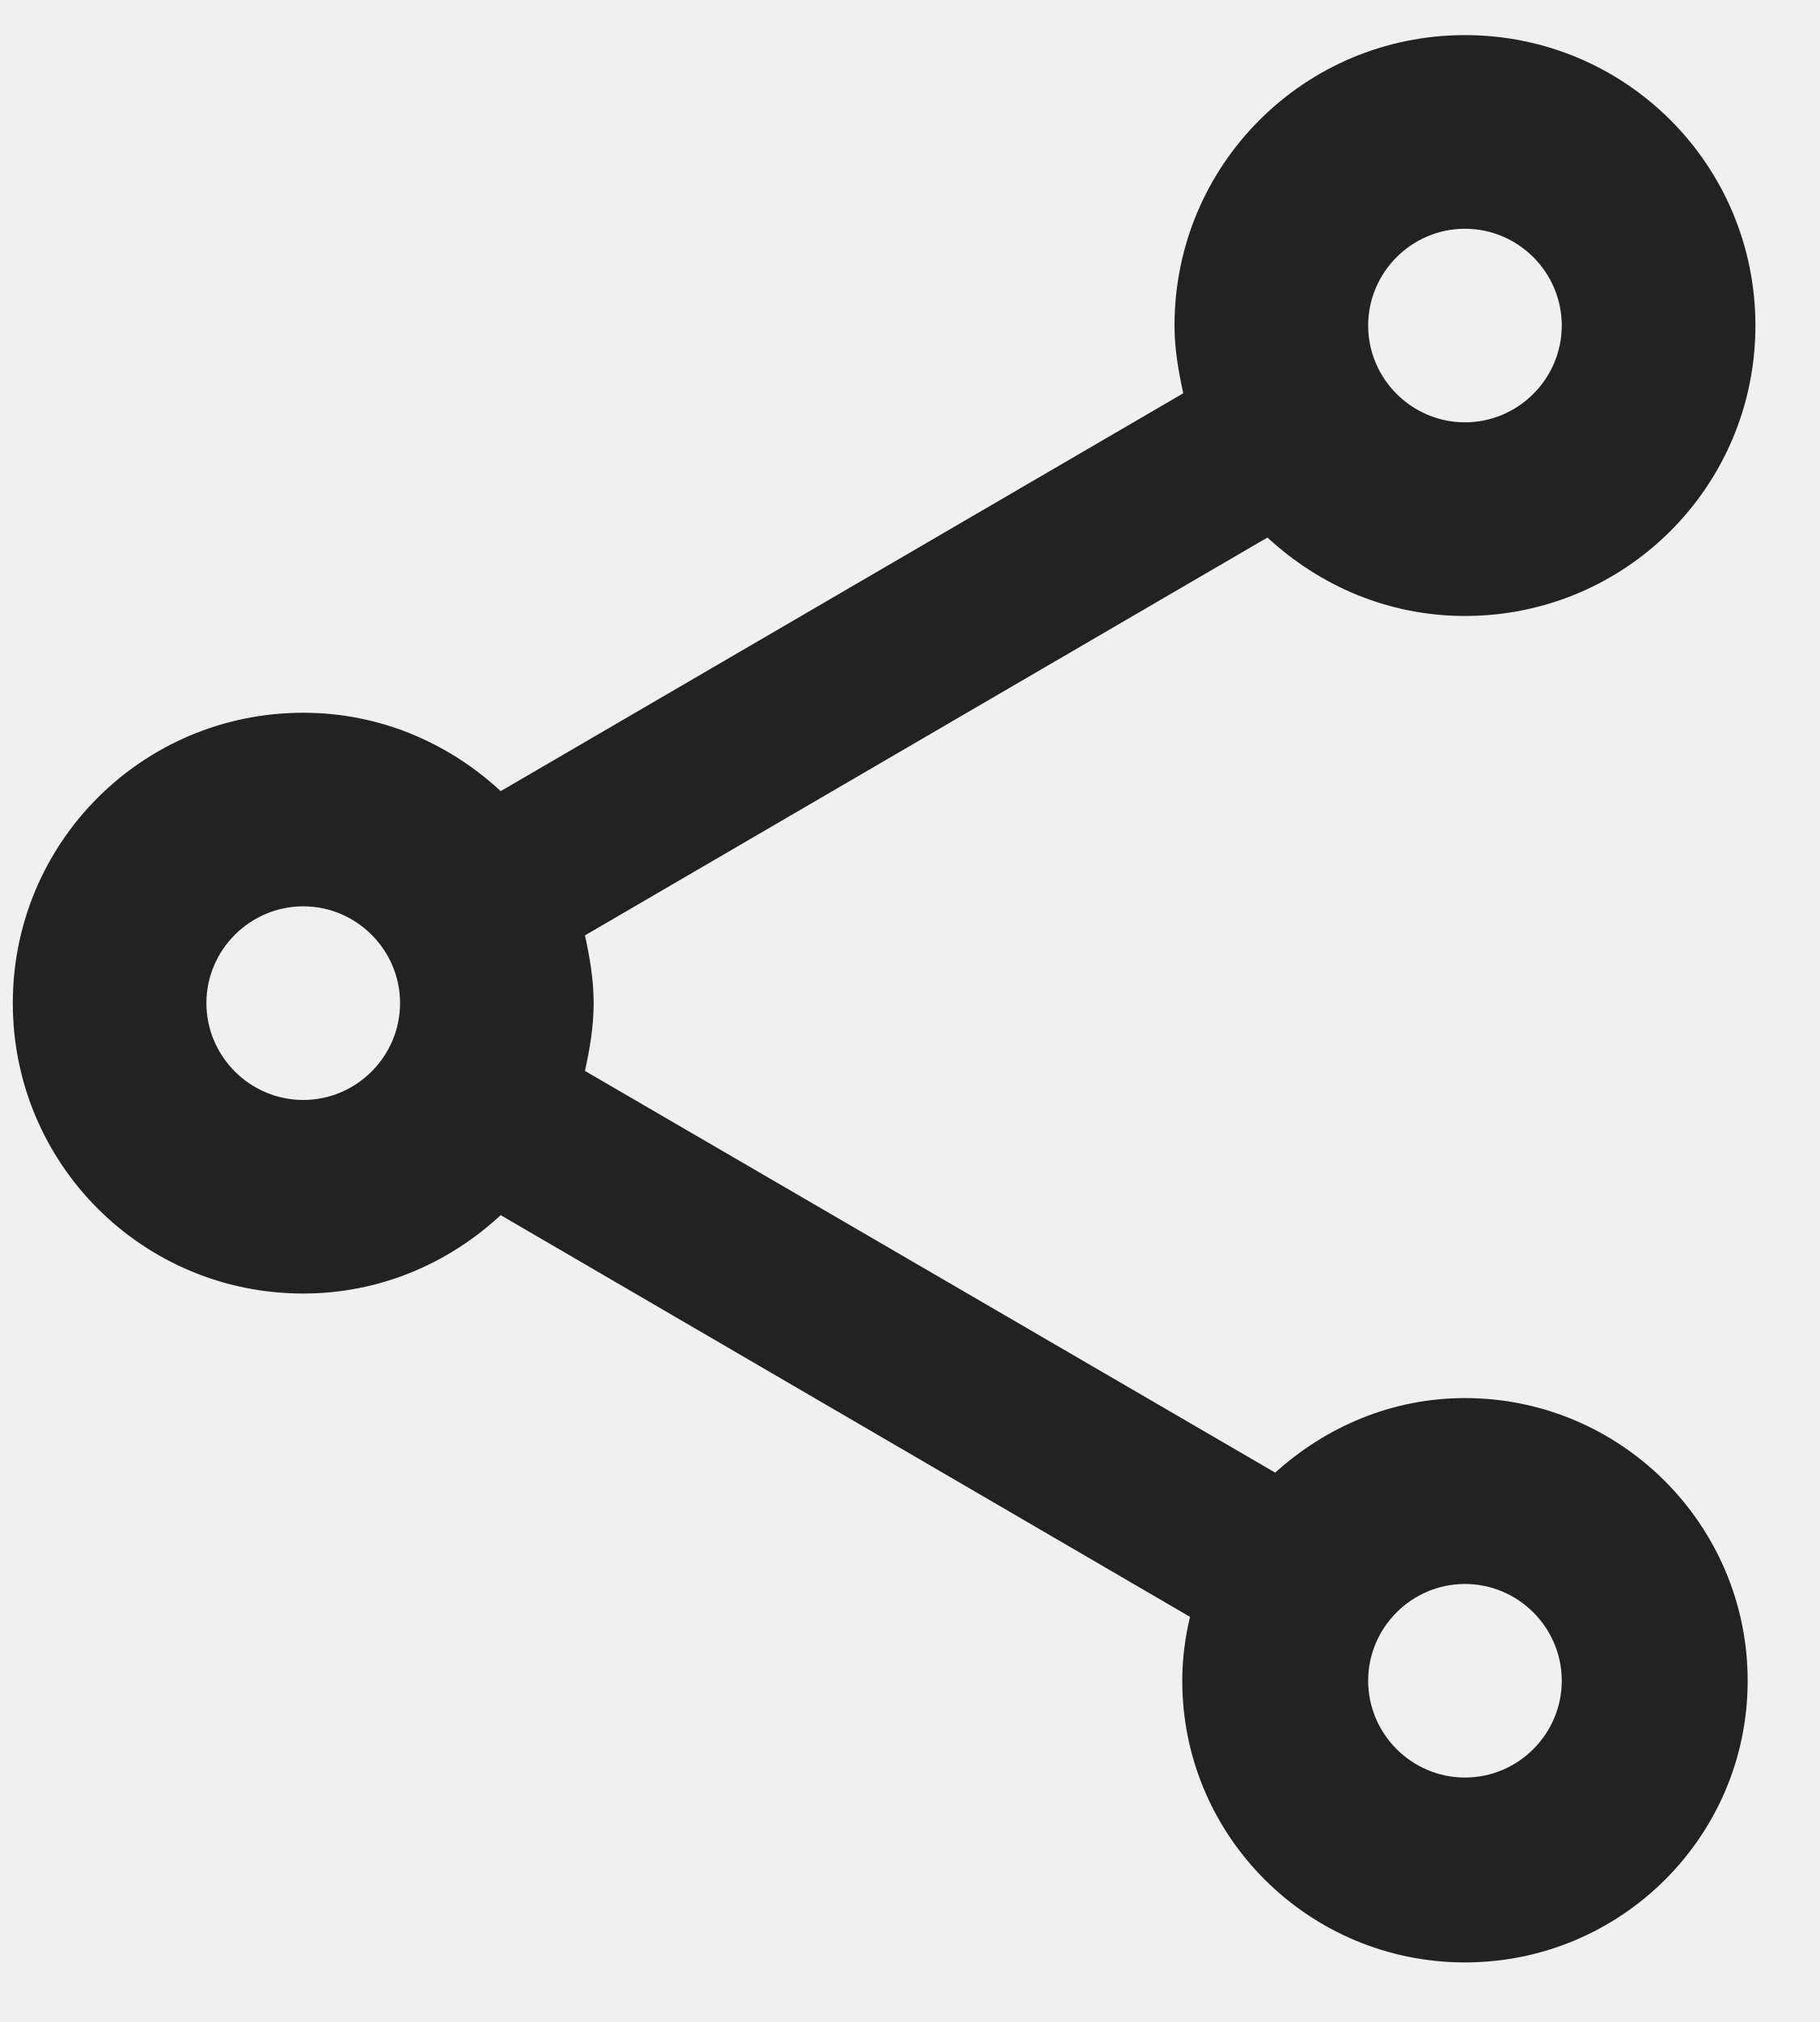
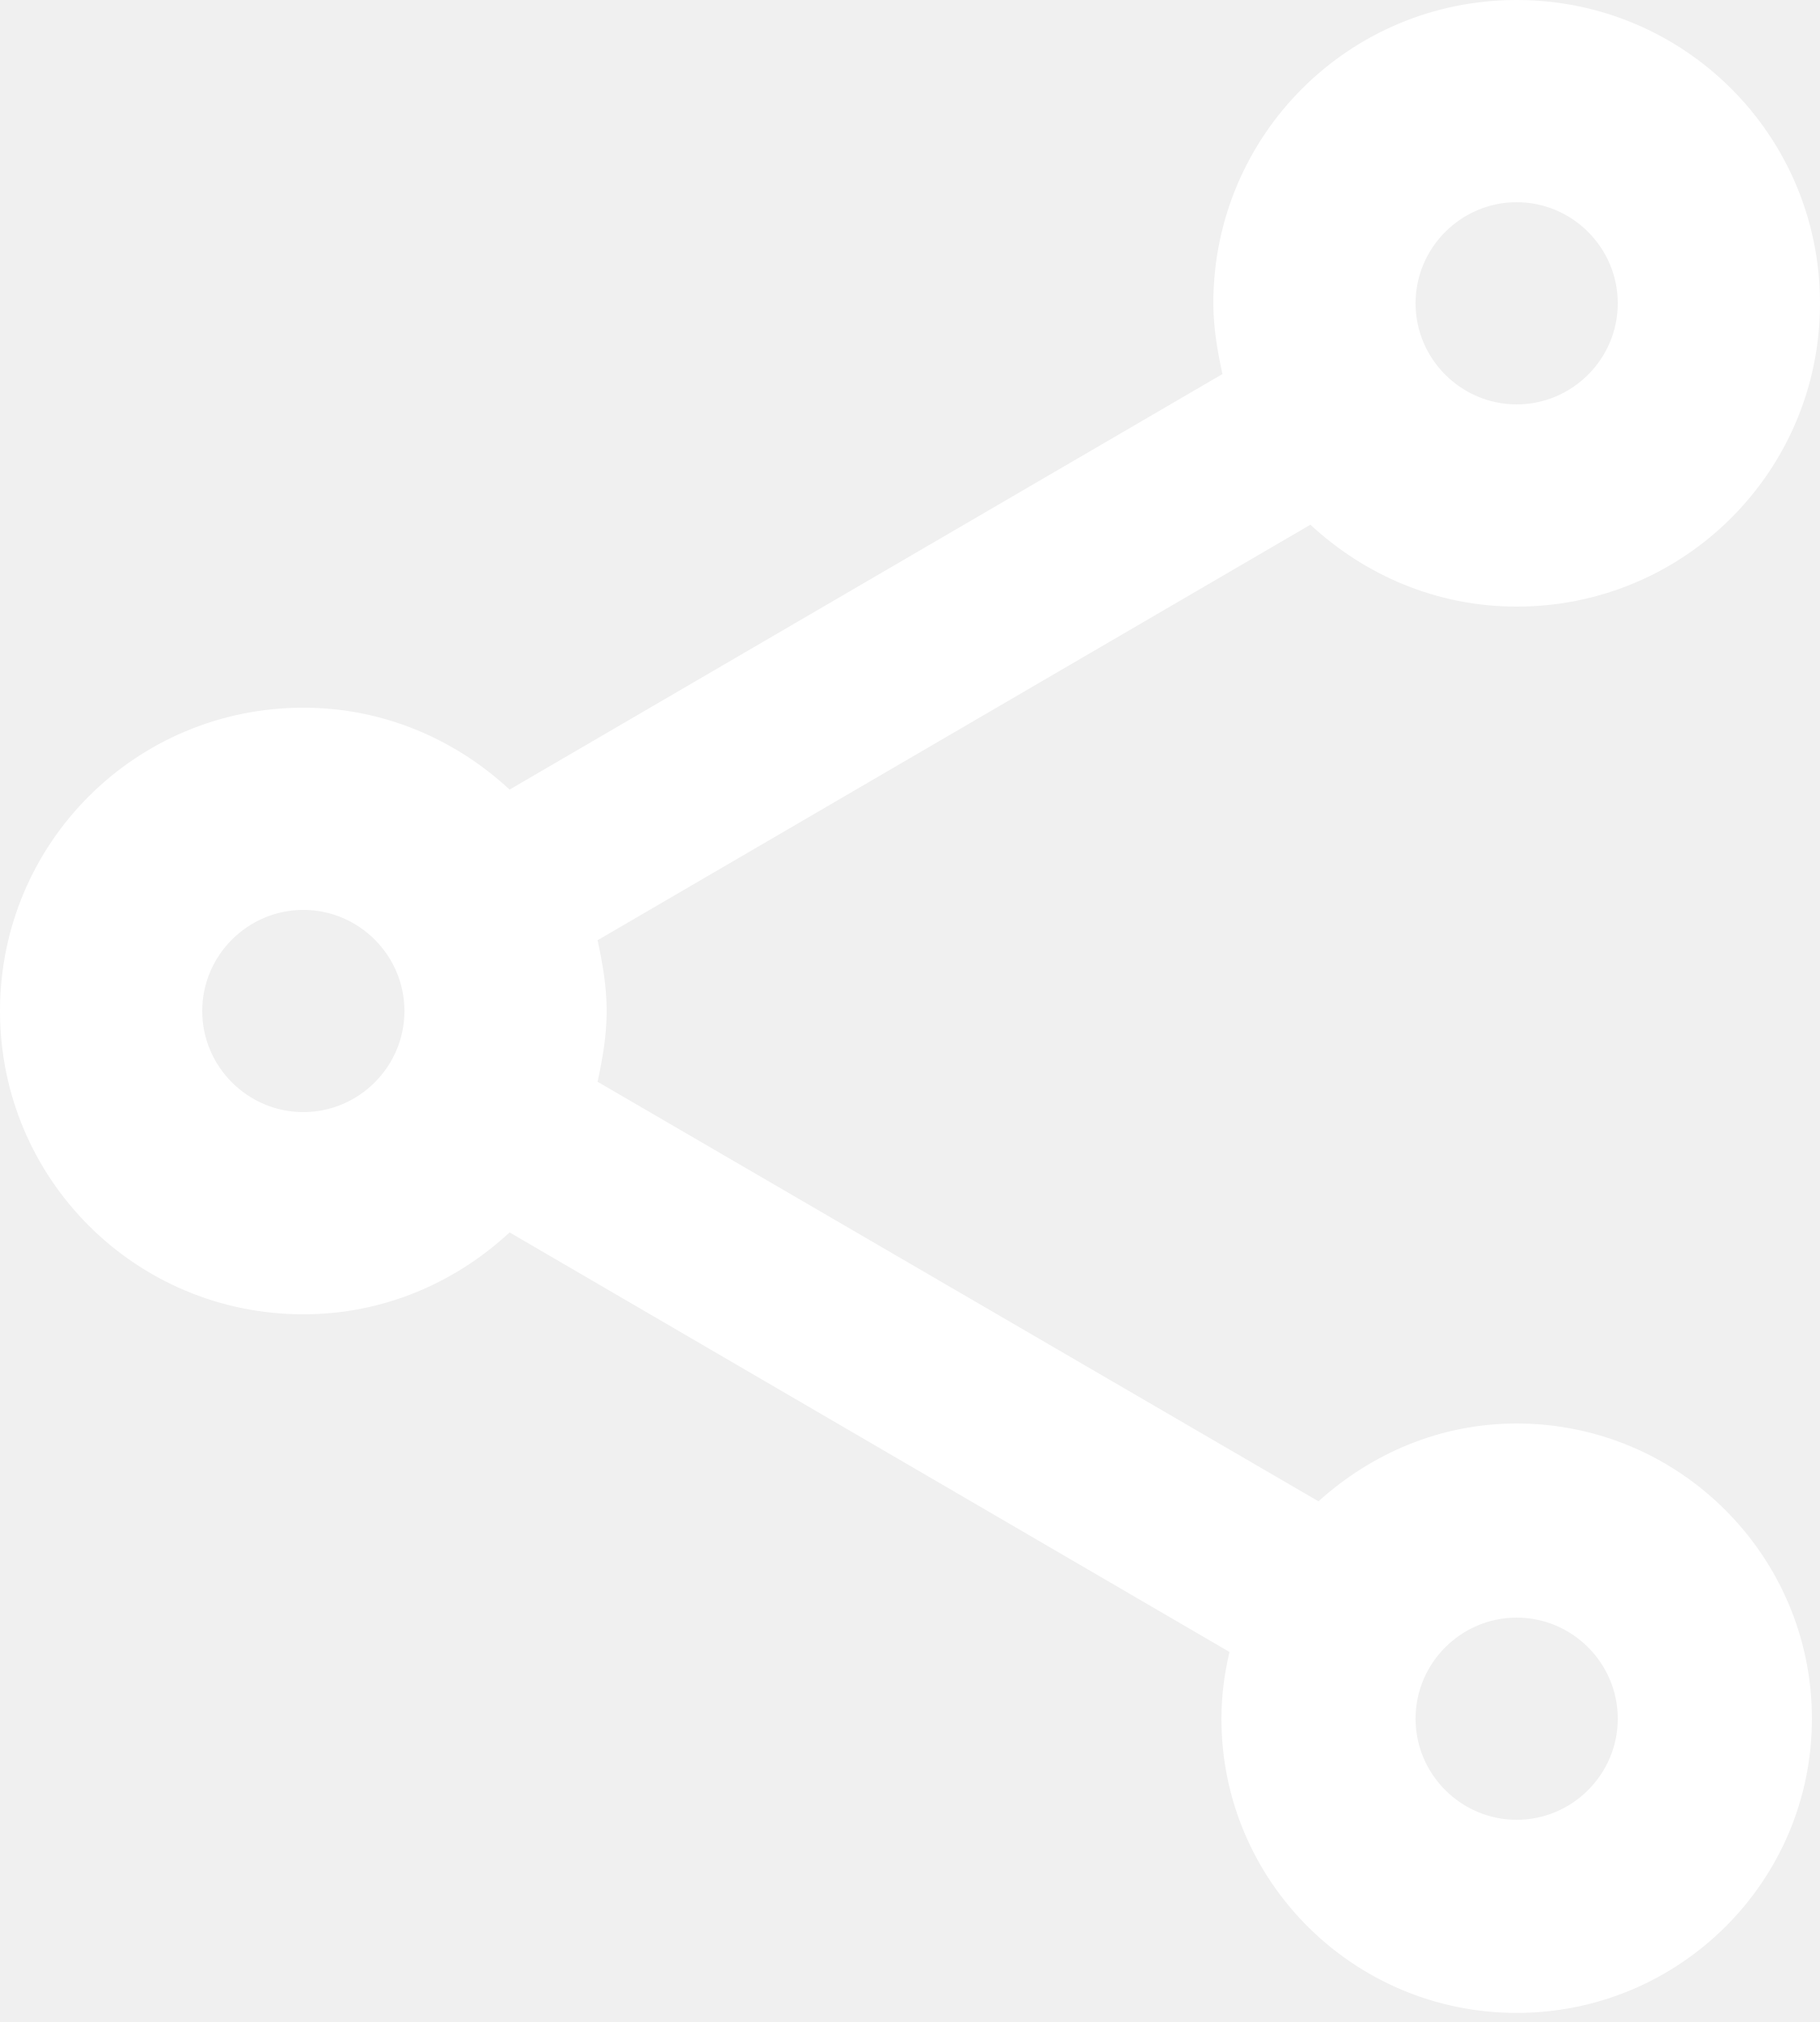
- <svg xmlns="http://www.w3.org/2000/svg" width="27" height="30" viewBox="0 0 27 30" fill="none">
-   <path d="M21.733 20.743C20.642 20.743 19.665 21.174 18.918 21.849L8.678 15.889C8.75 15.559 8.807 15.228 8.807 14.883C8.807 14.539 8.75 14.209 8.678 13.878L18.803 7.975C19.579 8.693 20.598 9.139 21.733 9.139C24.117 9.139 26.042 7.214 26.042 4.83C26.042 2.446 24.117 0.521 21.733 0.521C19.349 0.521 17.424 2.446 17.424 4.83C17.424 5.175 17.482 5.505 17.554 5.835L7.428 11.738C6.653 11.02 5.633 10.575 4.499 10.575C2.114 10.575 0.19 12.499 0.19 14.883C0.19 17.268 2.114 19.192 4.499 19.192C5.633 19.192 6.653 18.747 7.428 18.029L17.654 23.989C17.582 24.291 17.539 24.607 17.539 24.937C17.539 27.249 19.421 29.116 21.733 29.116C24.045 29.116 25.927 27.249 25.927 24.937C25.927 22.625 24.045 20.743 21.733 20.743ZM21.733 3.394C22.523 3.394 23.169 4.04 23.169 4.83C23.169 5.62 22.523 6.266 21.733 6.266C20.943 6.266 20.297 5.62 20.297 4.83C20.297 4.04 20.943 3.394 21.733 3.394ZM4.499 16.32C3.709 16.32 3.062 15.673 3.062 14.883C3.062 14.094 3.709 13.447 4.499 13.447C5.288 13.447 5.935 14.094 5.935 14.883C5.935 15.673 5.288 16.32 4.499 16.32ZM21.733 26.373C20.943 26.373 20.297 25.727 20.297 24.937C20.297 24.147 20.943 23.501 21.733 23.501C22.523 23.501 23.169 24.147 23.169 24.937C23.169 25.727 22.523 26.373 21.733 26.373Z" fill="#222222" />
+ <svg xmlns="http://www.w3.org/2000/svg" width="18" height="20" viewBox="0 0 18 20" fill="none">
+   <path d="M15 14.08C14.24 14.08 13.56 14.38 13.04 14.85L5.91 10.7C5.96 10.47 6 10.24 6 10C6 9.76 5.96 9.53 5.91 9.3L12.96 5.19C13.5 5.69 14.21 6 15 6C16.66 6 18 4.66 18 3C18 1.34 16.66 0 15 0C13.34 0 12 1.34 12 3C12 3.24 12.04 3.47 12.09 3.7L5.04 7.81C4.5 7.31 3.79 7 3 7C1.34 7 0 8.34 0 10C0 11.66 1.34 13 3 13C3.79 13 4.5 12.69 5.04 12.19L12.16 16.34C12.11 16.55 12.08 16.77 12.08 17C12.08 18.61 13.39 19.91 15 19.91C16.61 19.91 17.92 18.61 17.92 17C17.92 15.39 16.61 14.08 15 14.08ZM15 2C15.55 2 16 2.45 16 3C16 3.55 15.55 4 15 4C14.45 4 14 3.55 14 3C14 2.45 14.45 2 15 2ZM3 11C2.45 11 2 10.55 2 10C2 9.45 2.45 9 3 9C3.55 9 4 9.45 4 10C4 10.55 3.55 11 3 11ZM15 18C14.45 18 14 17.55 14 17C14 16.45 14.45 16 15 16C15.55 16 16 16.45 16 17C16 17.55 15.55 18 15 18Z" fill="white" />
</svg>
